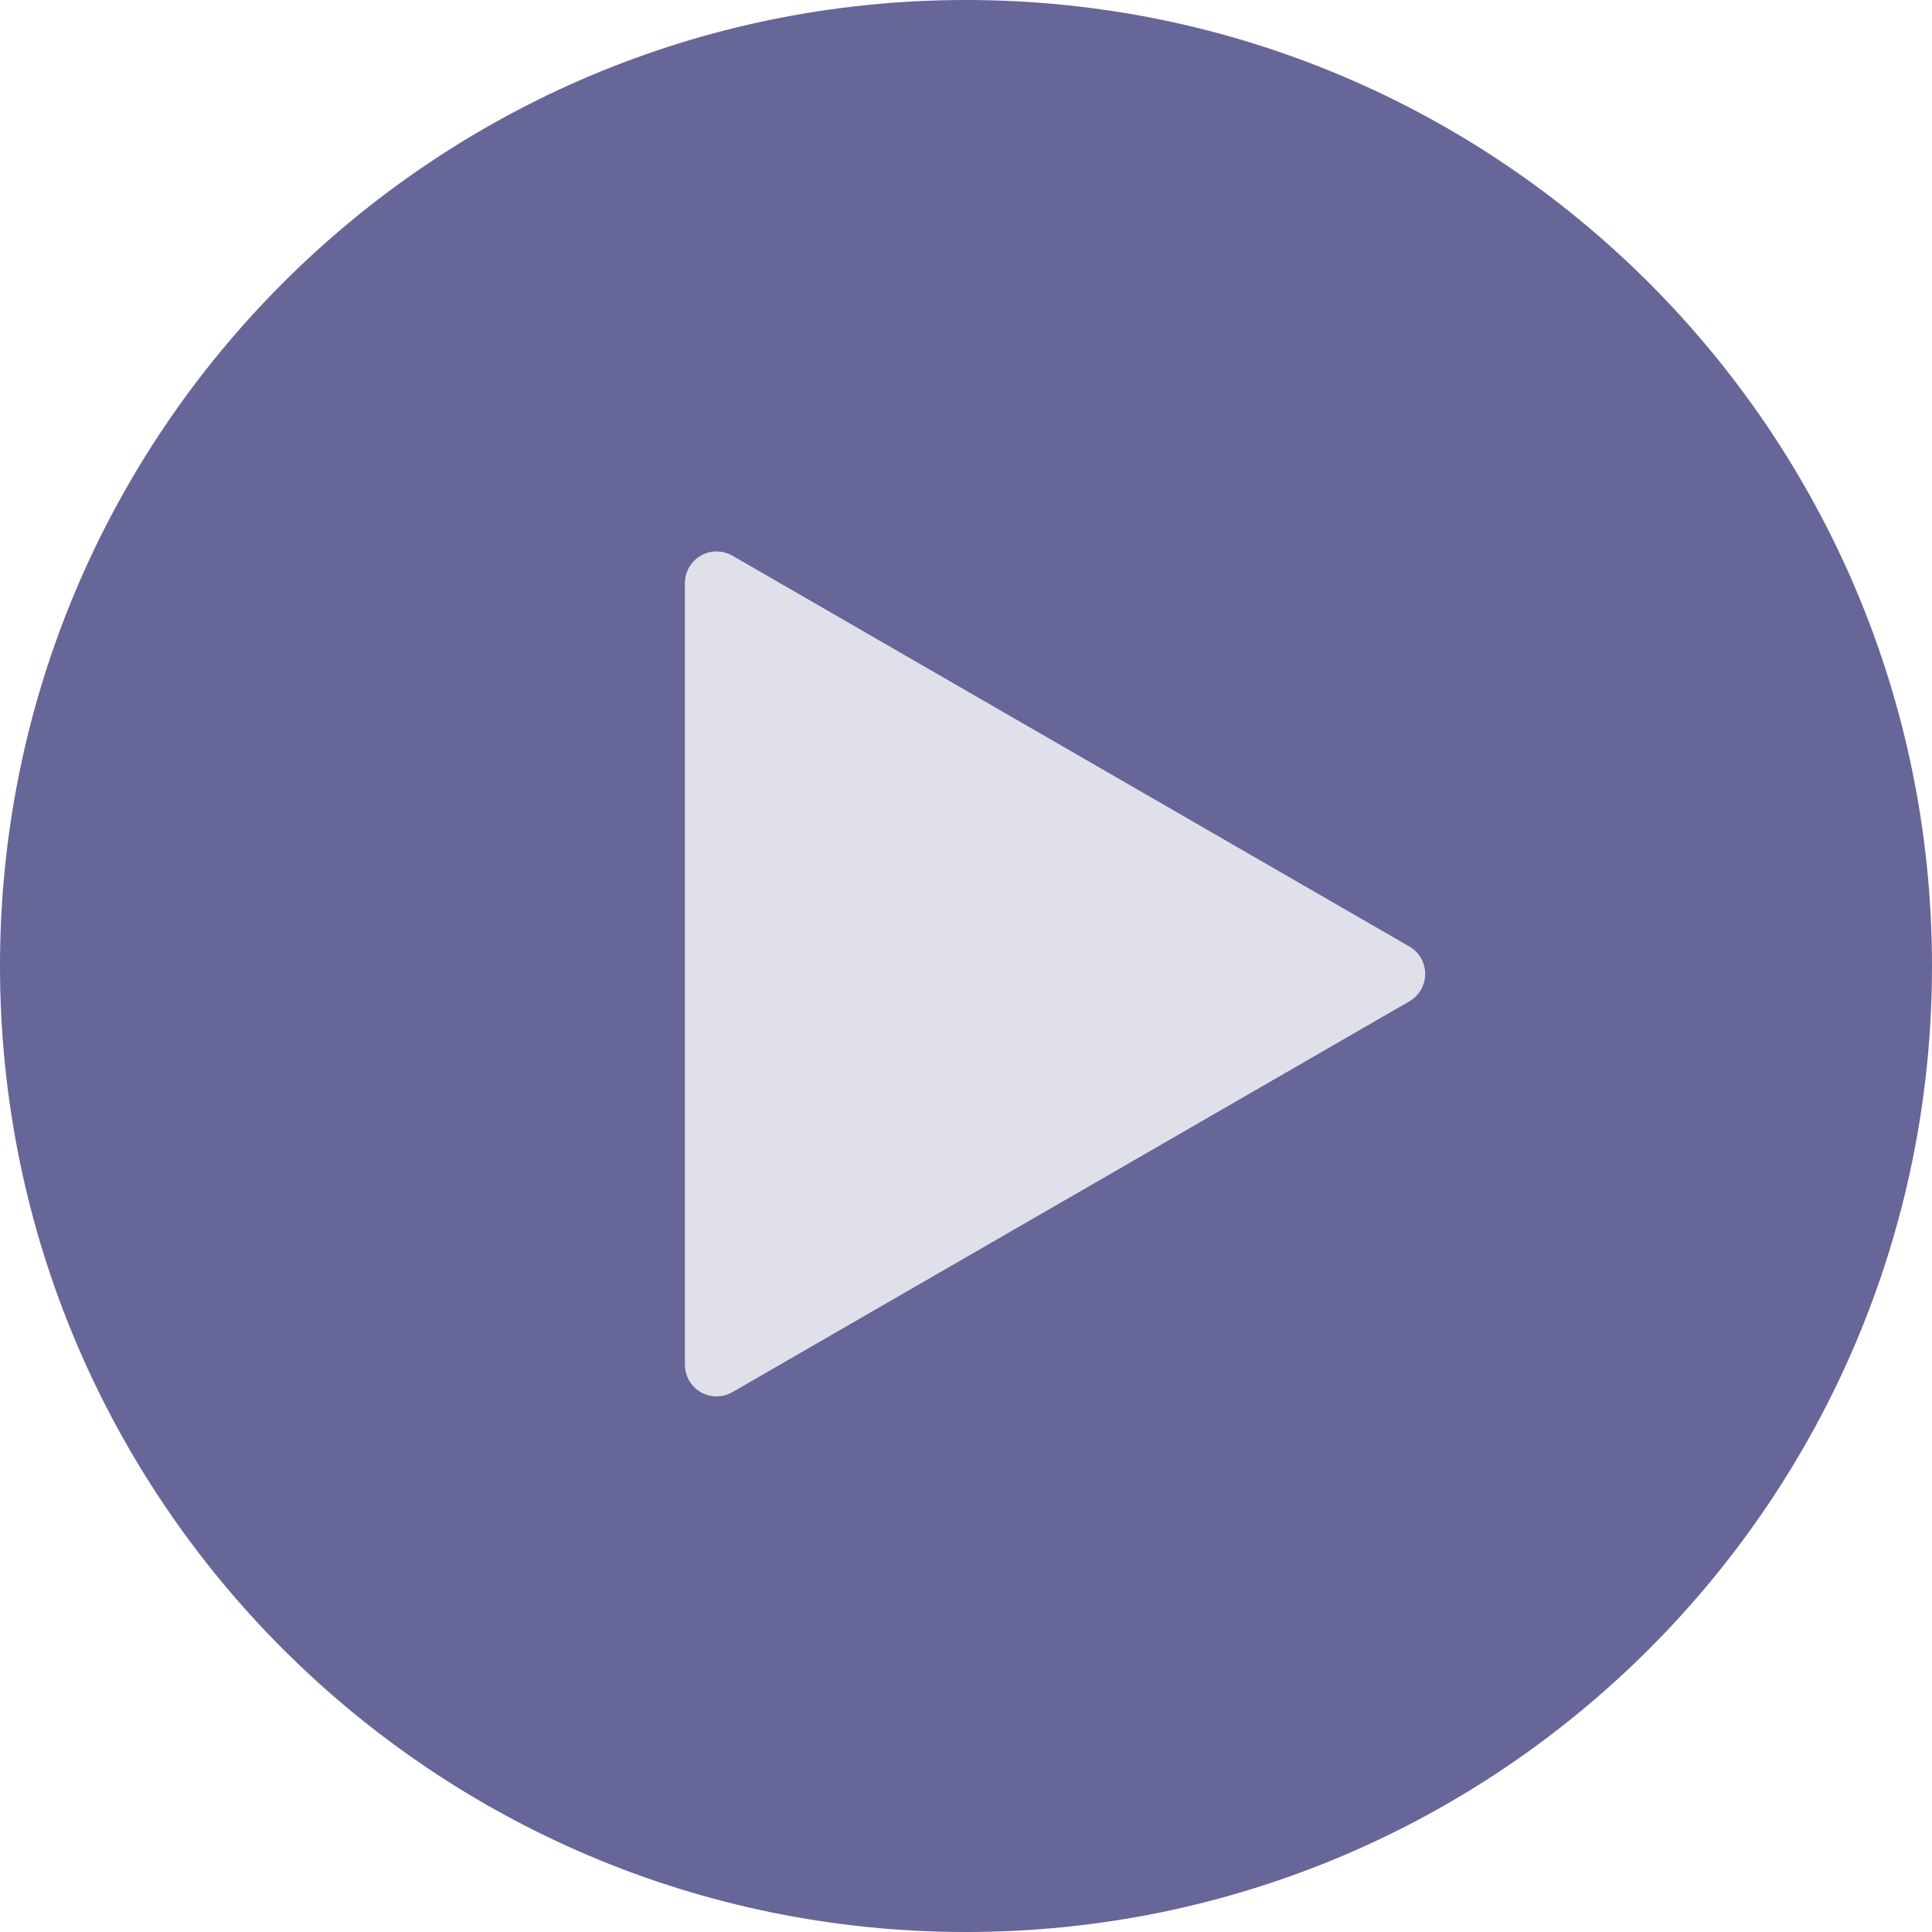
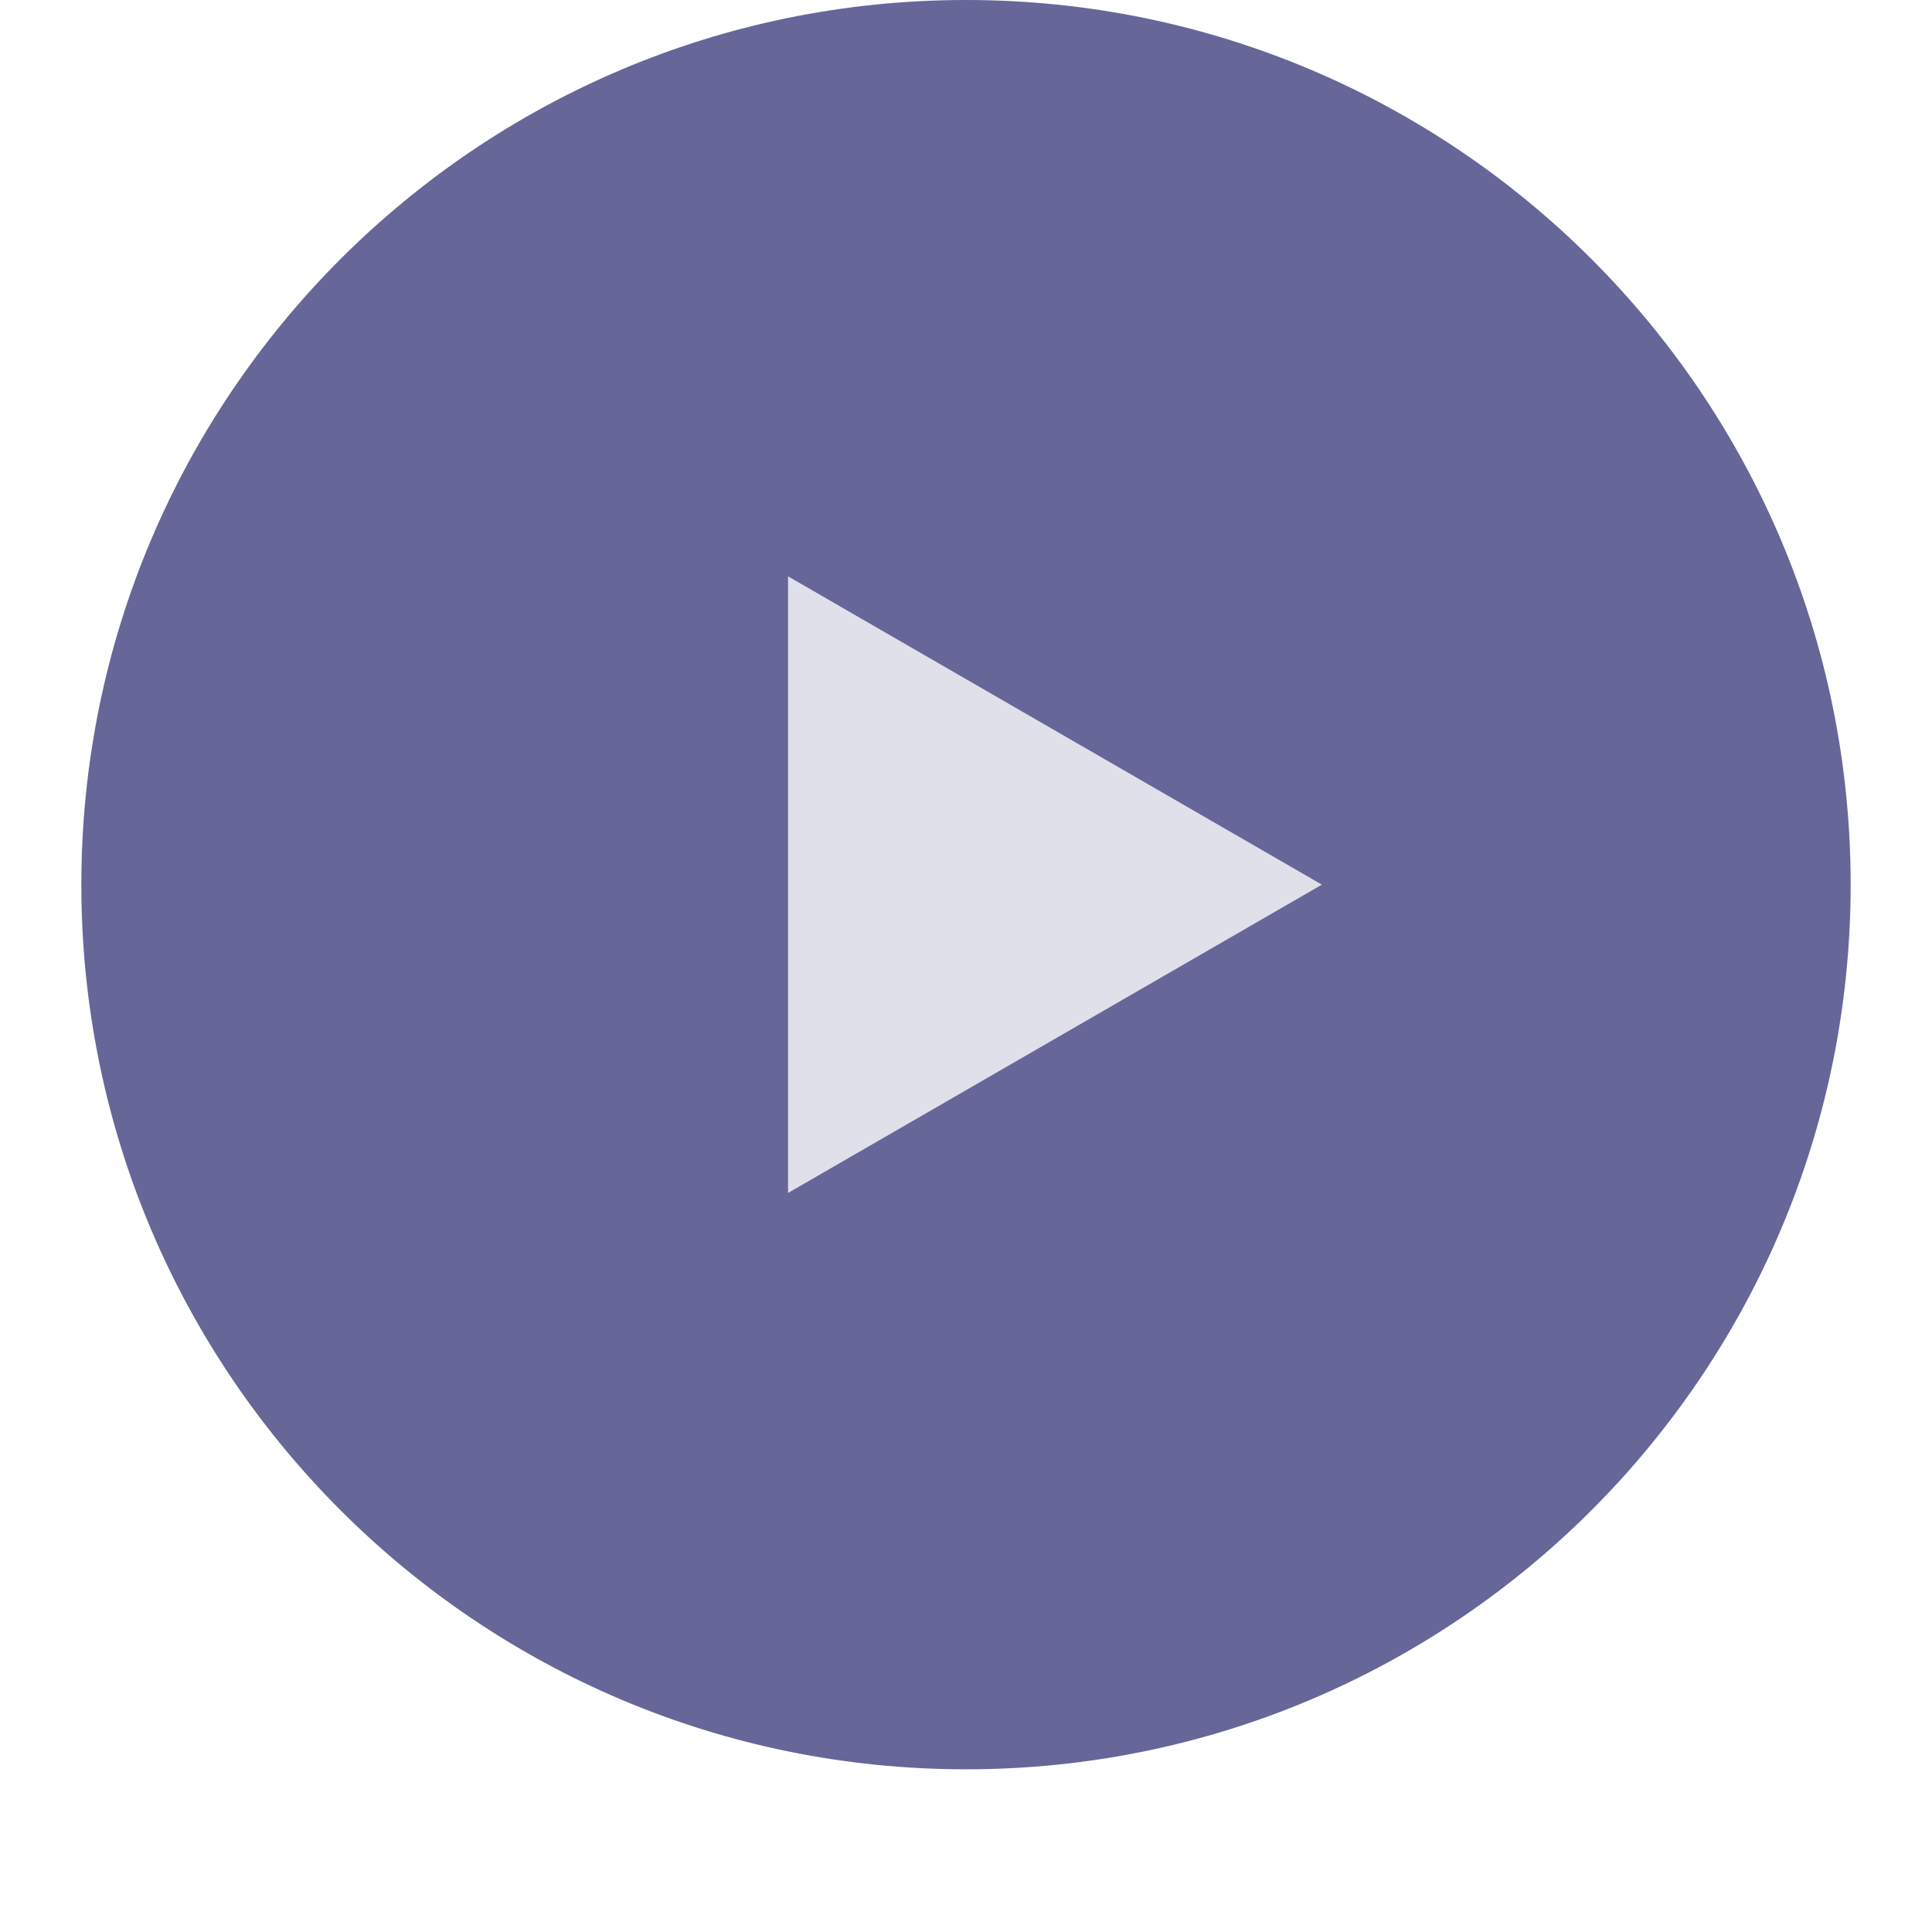
- <svg xmlns="http://www.w3.org/2000/svg" width="122" height="122" viewbox="0 0 122 122" fill="none" class="play-btn">
-   <circle cx="61" cy="61" r="61" fill="#666699" class="circle" />
-   <path fill="#E0E0EB" d="M89 59.77a2 2 0 0 1 0 3.46L46.25 87.91a2 2 0 0 1-3-1.73V36.82a2 2 0 0 1 3-1.73L89 59.77Z" class="triangle" />
+ <svg xmlns="http://www.w3.org/2000/svg" width="95" height="95" viewbox="0 0 95 95" fill="none" class="play-btn">
+   <g filter="url(#a)">
+     <circle cx="47.5" cy="43.5" r="43.5" fill="#669" class="circle" />
+   </g>
+   <path fill="#E0E0EB" d="M65 43.5 38.75 58.66V28.34L65 43.5Z" class="triangle" />
</svg>
